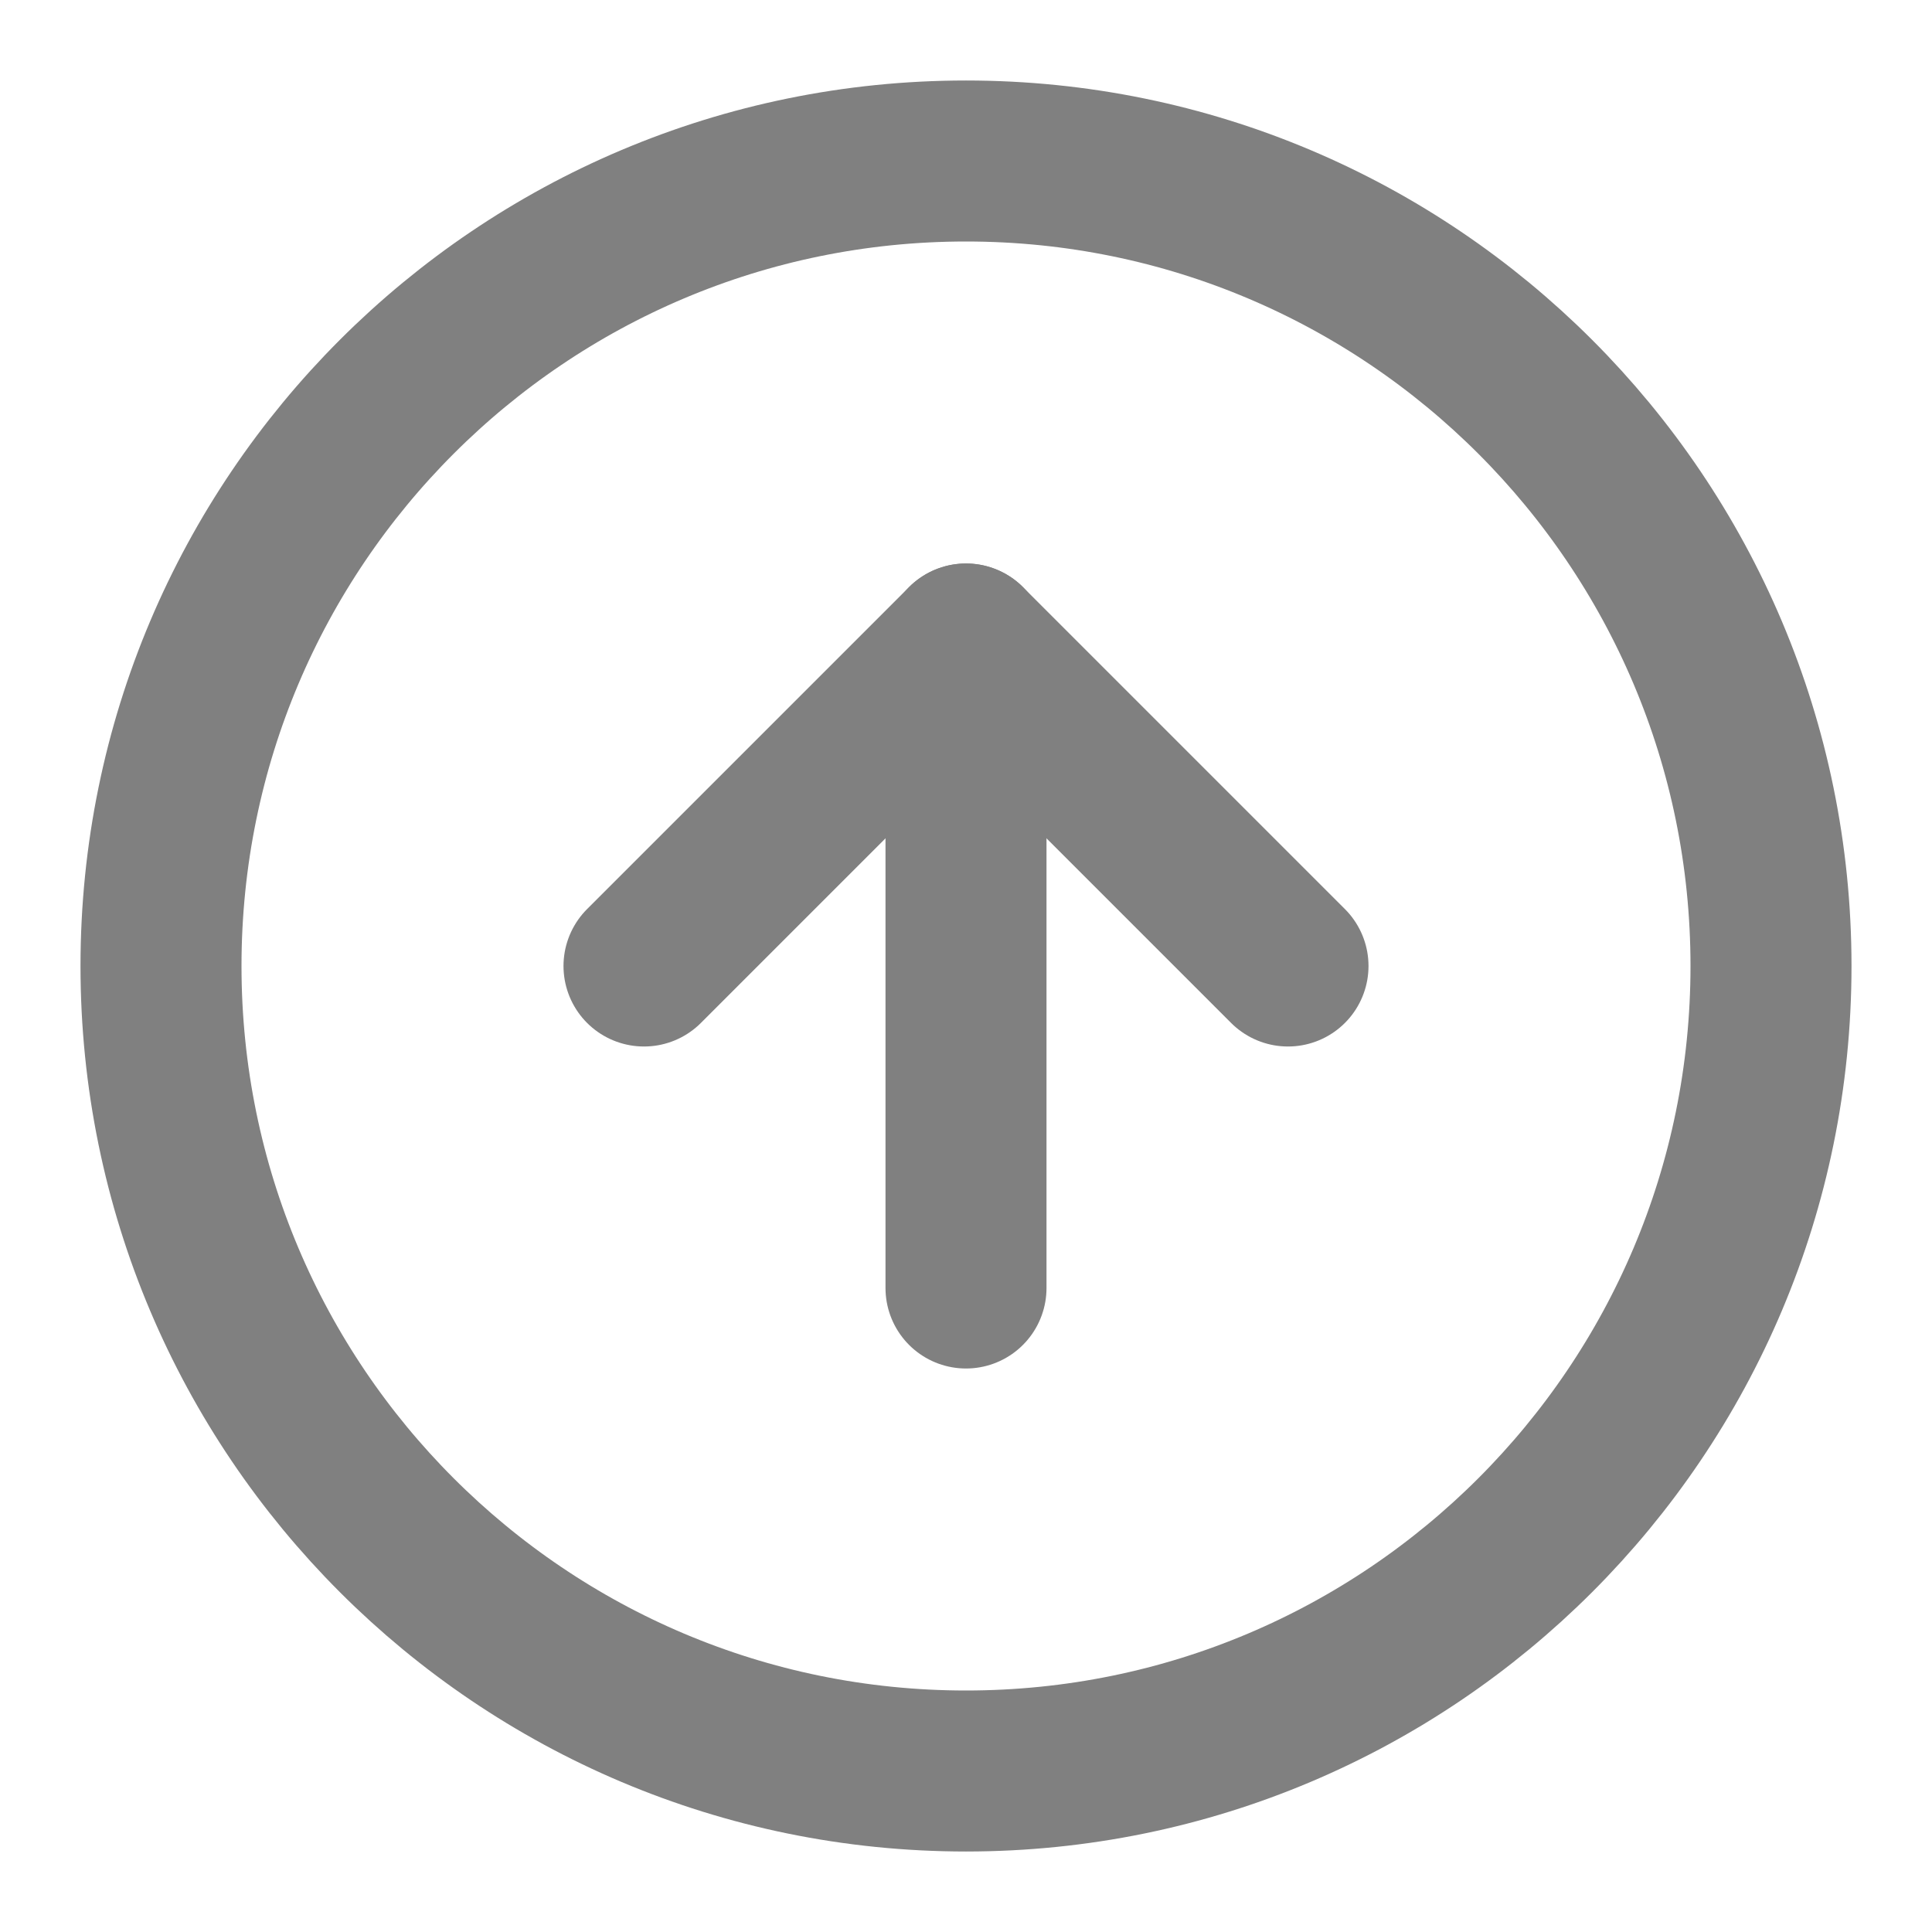
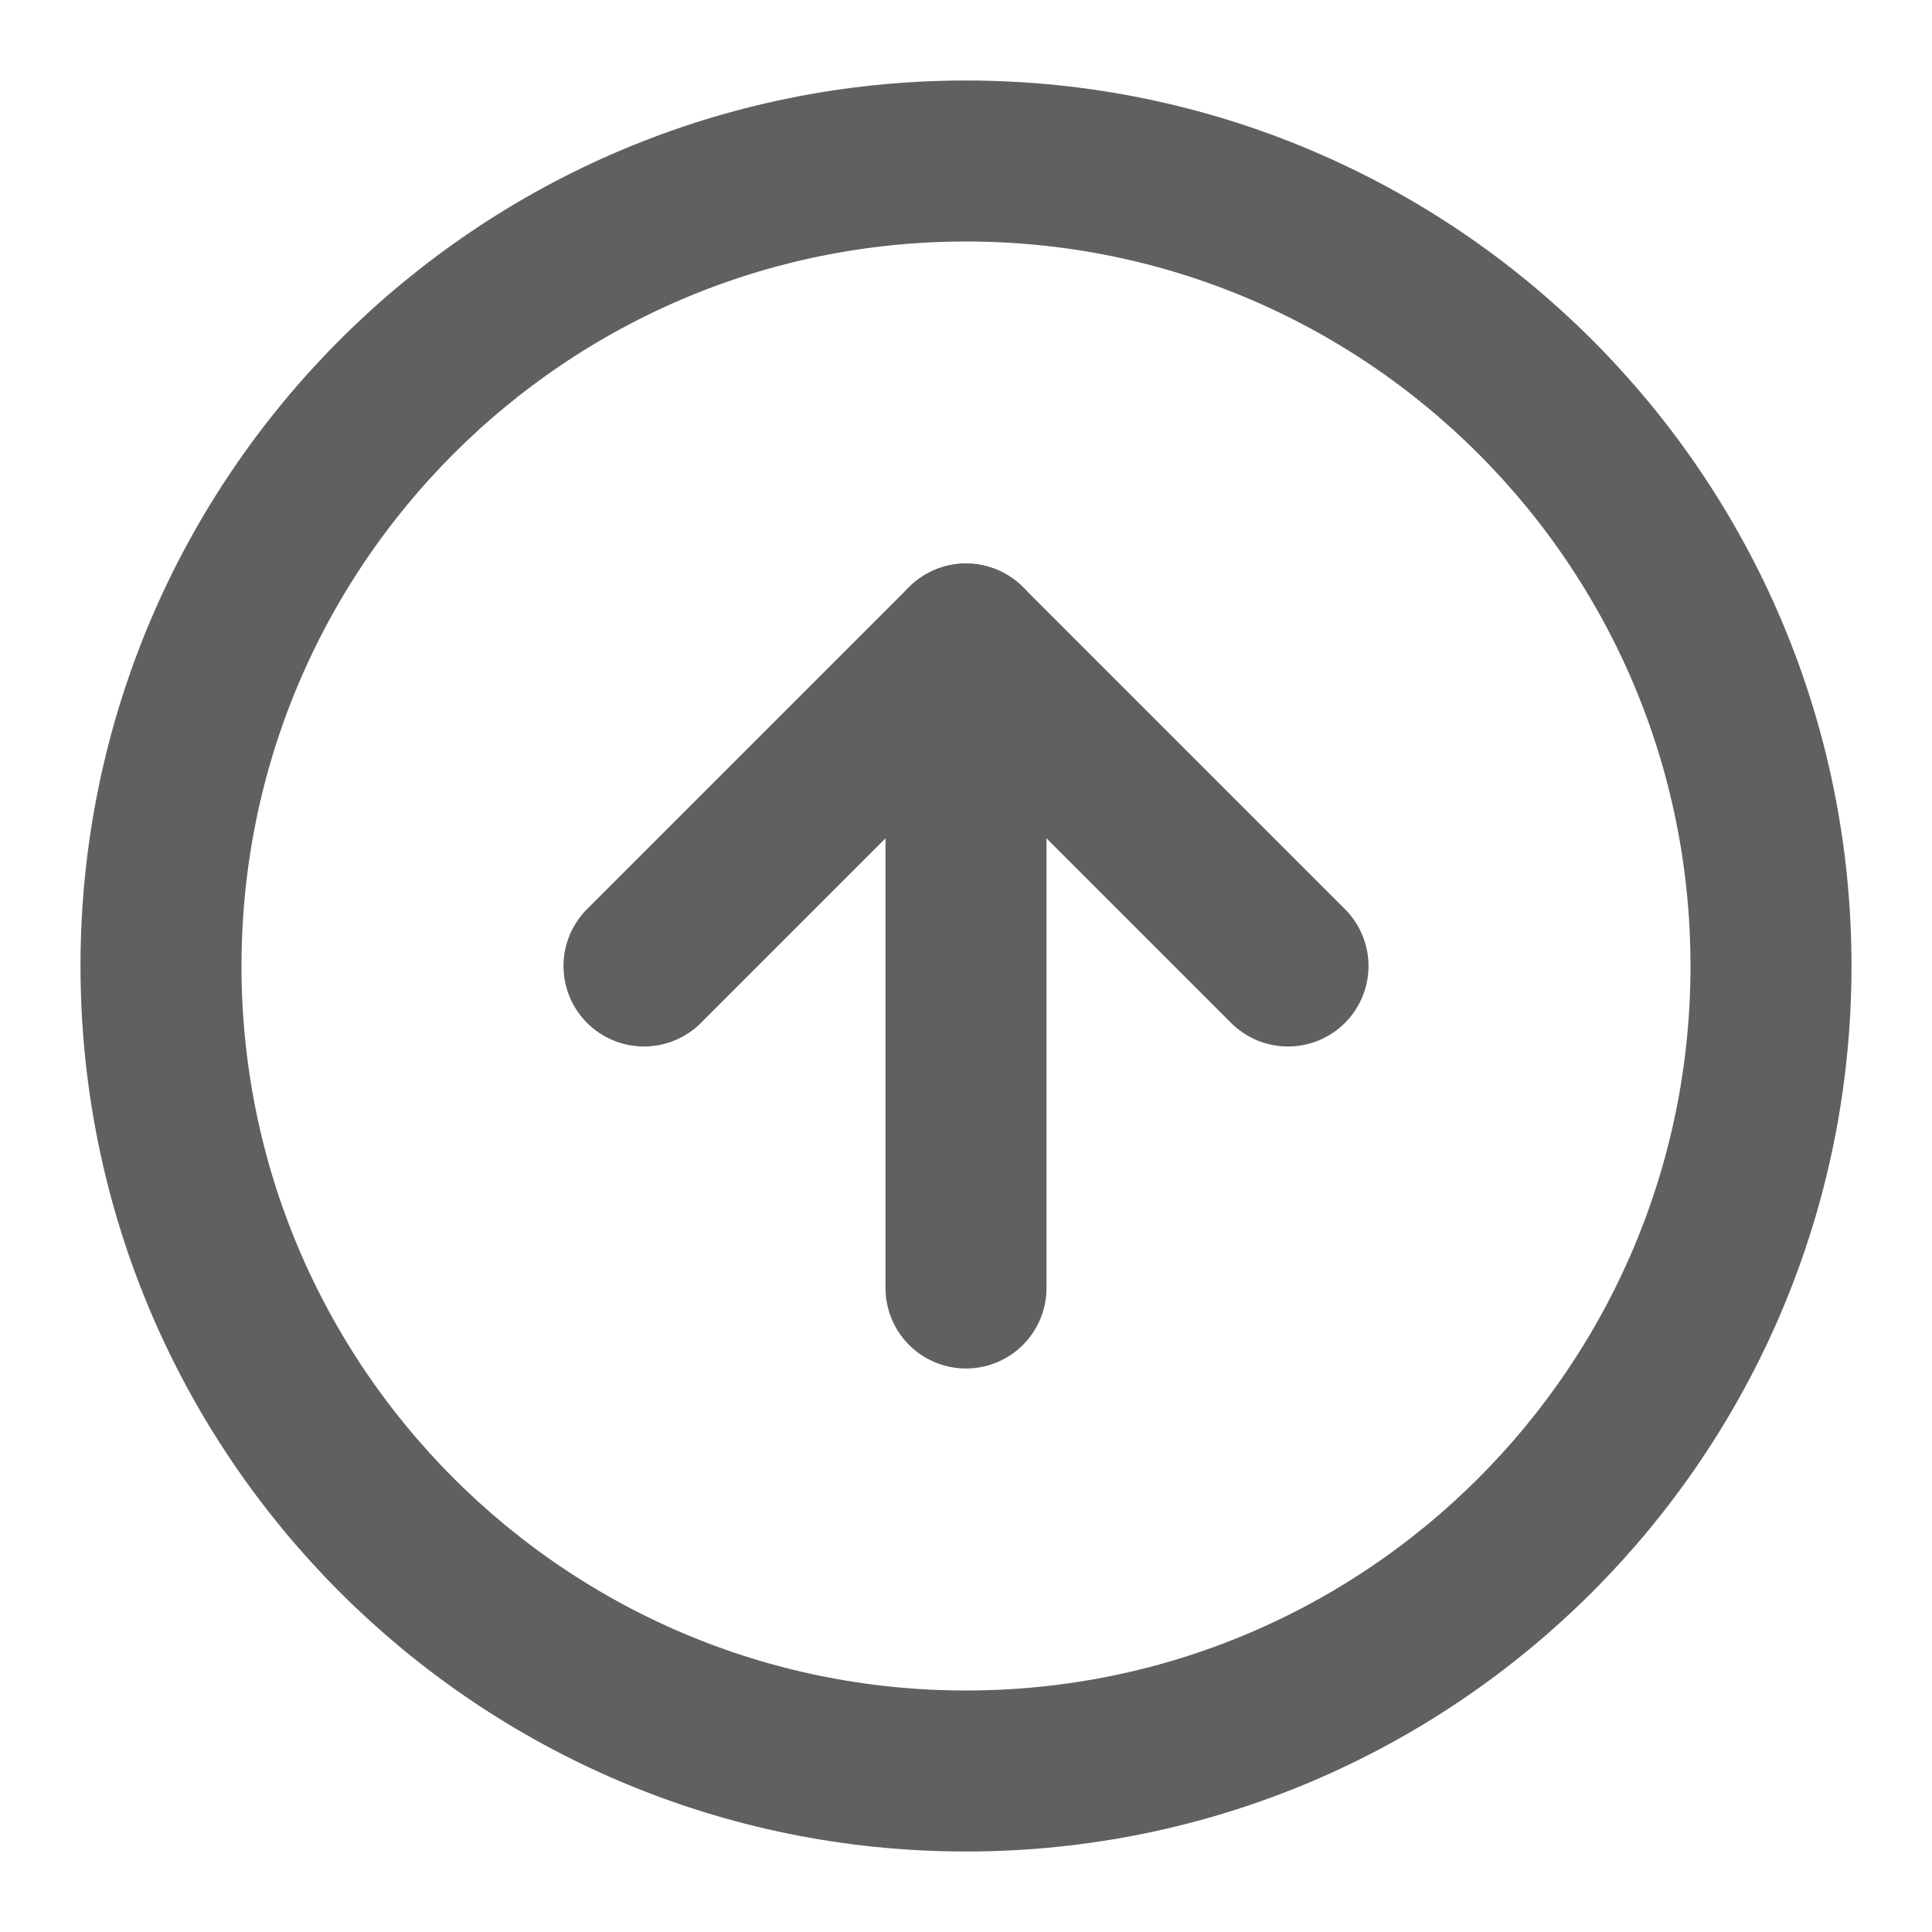
- <svg xmlns="http://www.w3.org/2000/svg" width="24" height="24" viewBox="0 0 24 24" fill="none" stroke="currentColor" stroke-width="2" stroke-linecap="round" stroke-linejoin="round" class="feather feather-arrow-up-circle" version="1.1" id="svg165">
-   <defs id="defs169" />
-   <circle cx="12" cy="12" r="10" id="circle159" style="stroke:#808080" />
-   <polyline points="16 12 12 8 8 12" id="polyline161" style="stroke:#808080" />
-   <line x1="12" y1="16" x2="12" y2="8" id="line163" style="stroke:#808080" />
+ <svg xmlns="http://www.w3.org/2000/svg" width="20" height="20" viewBox="0 0 24 24" fill="none" stroke="#606060" stroke-width="2" stroke-linecap="round" stroke-linejoin="round" class="feather feather-arrow-up-circle">
+   <circle cx="12" cy="12" r="10" />
+   <polyline points="16 12 12 8 8 12" />
+   <line x1="12" y1="16" x2="12" y2="8" />
</svg>
